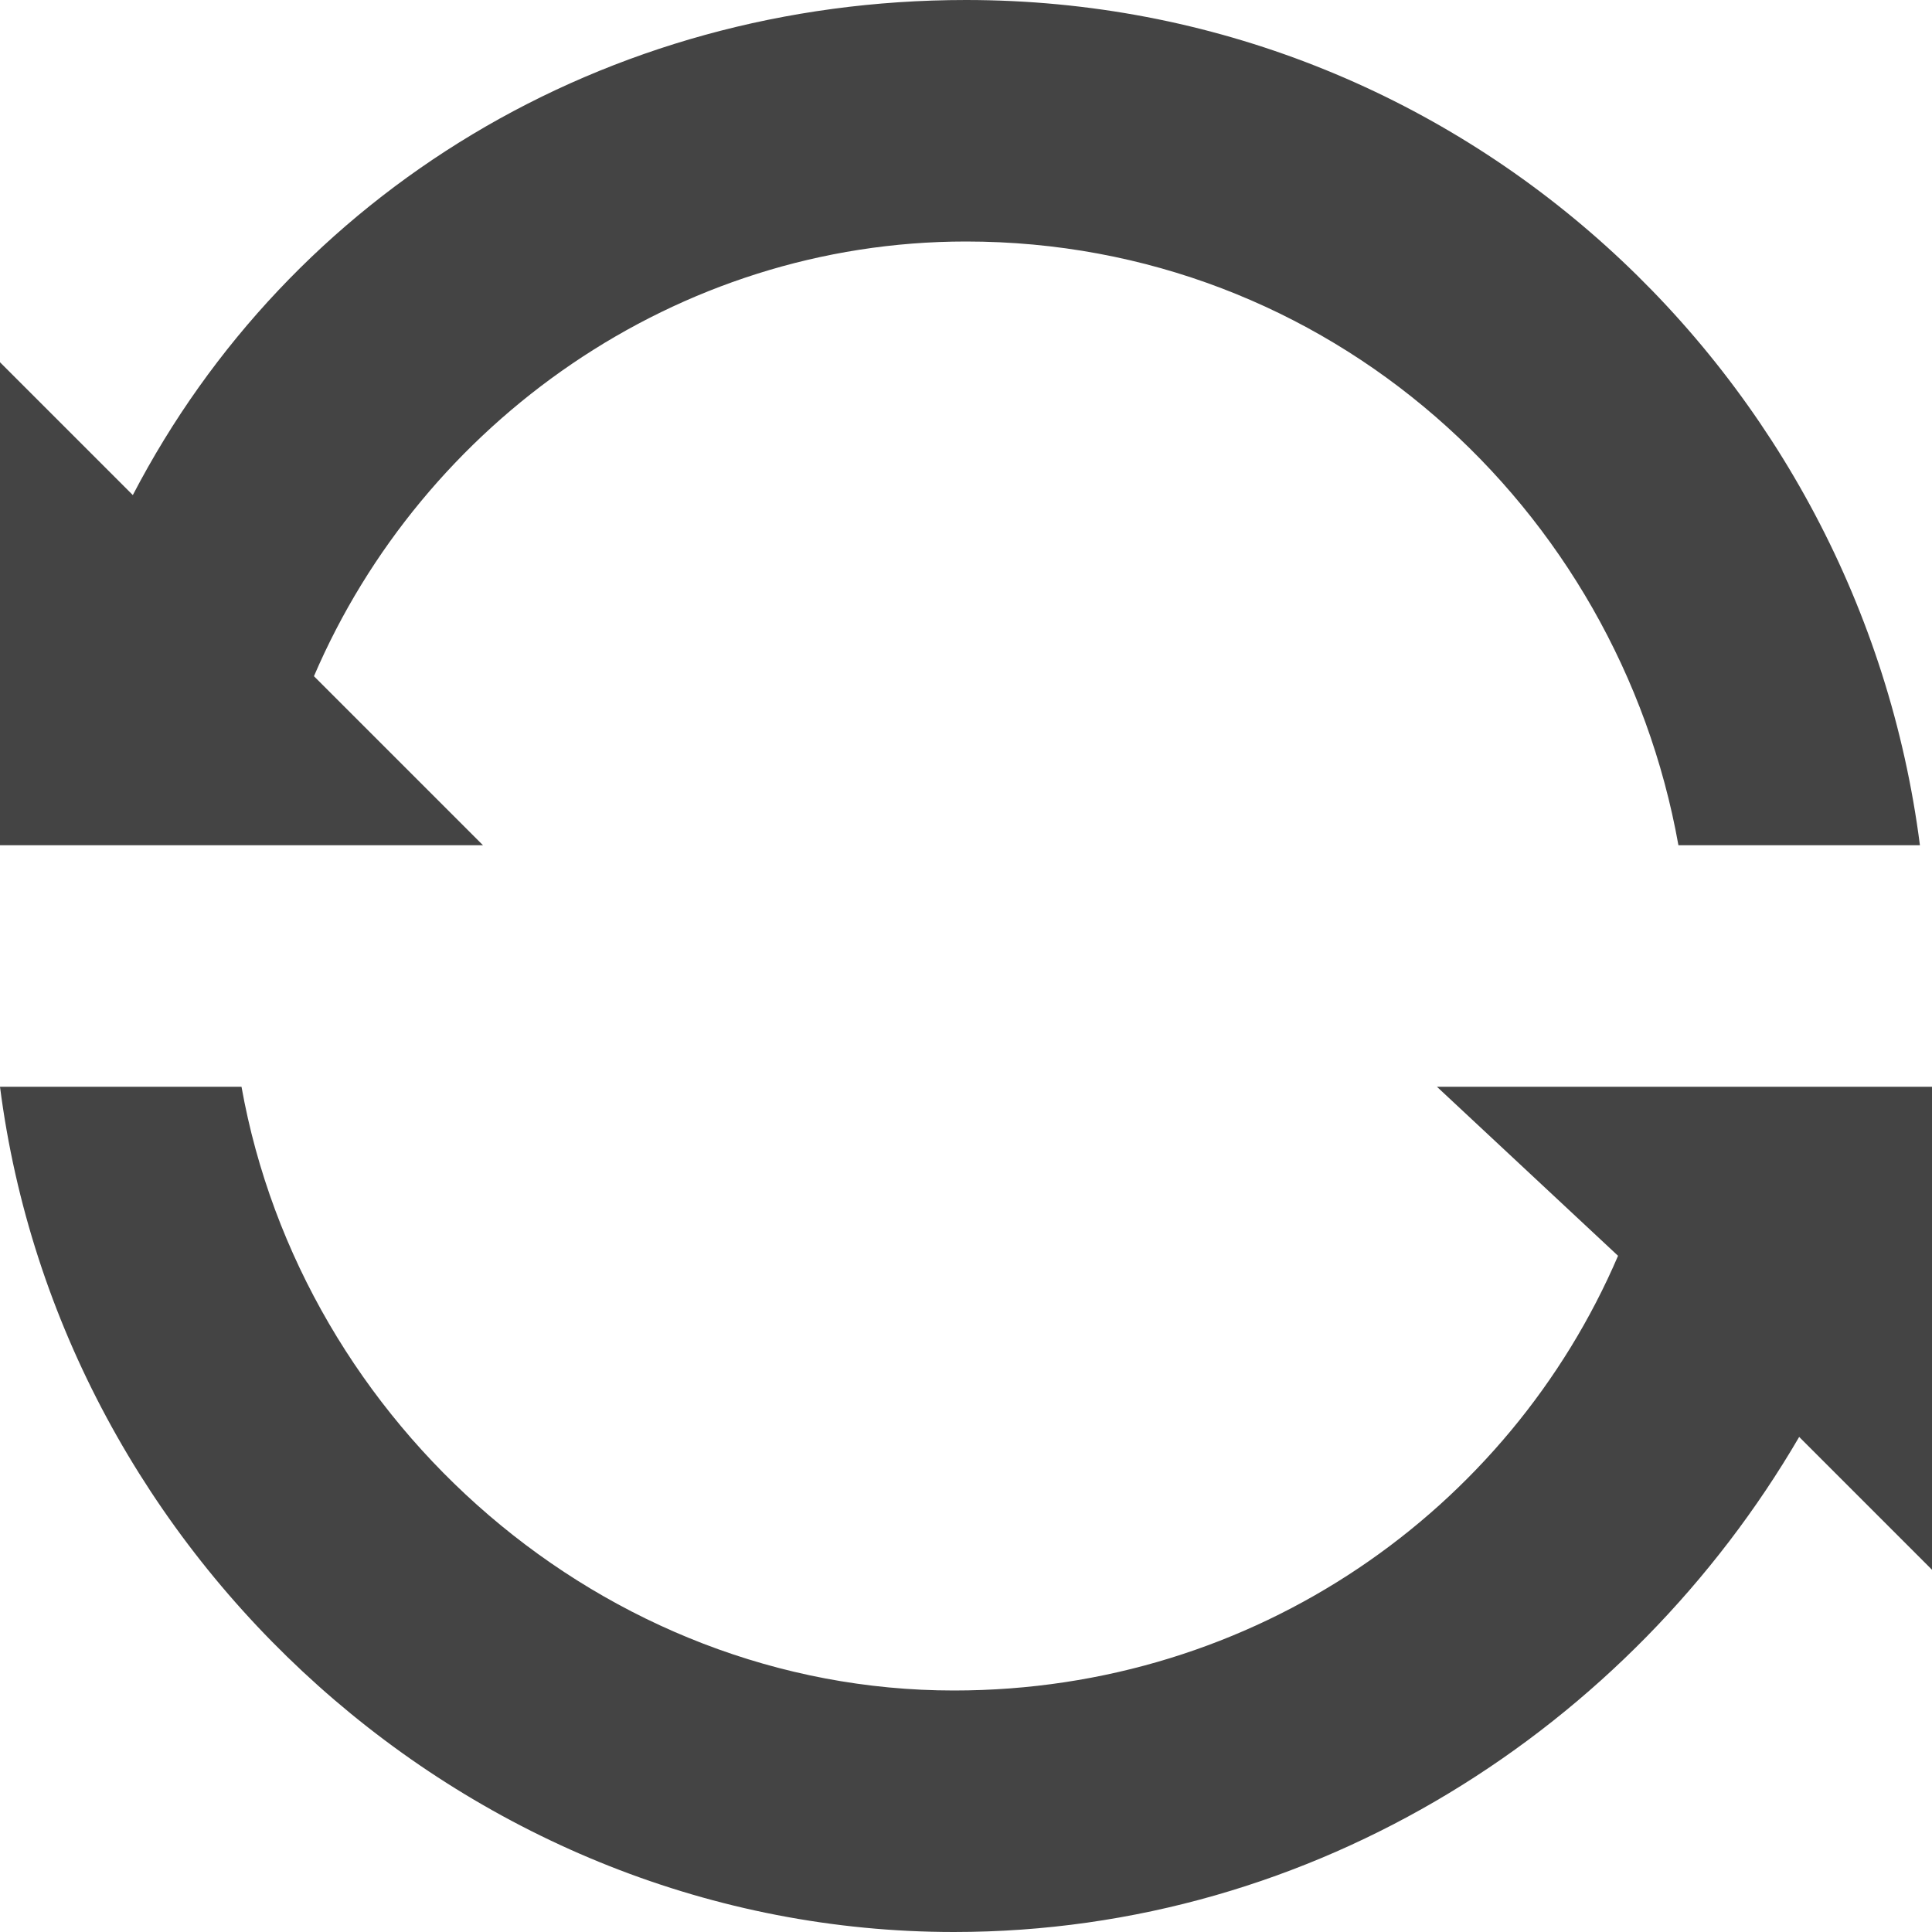
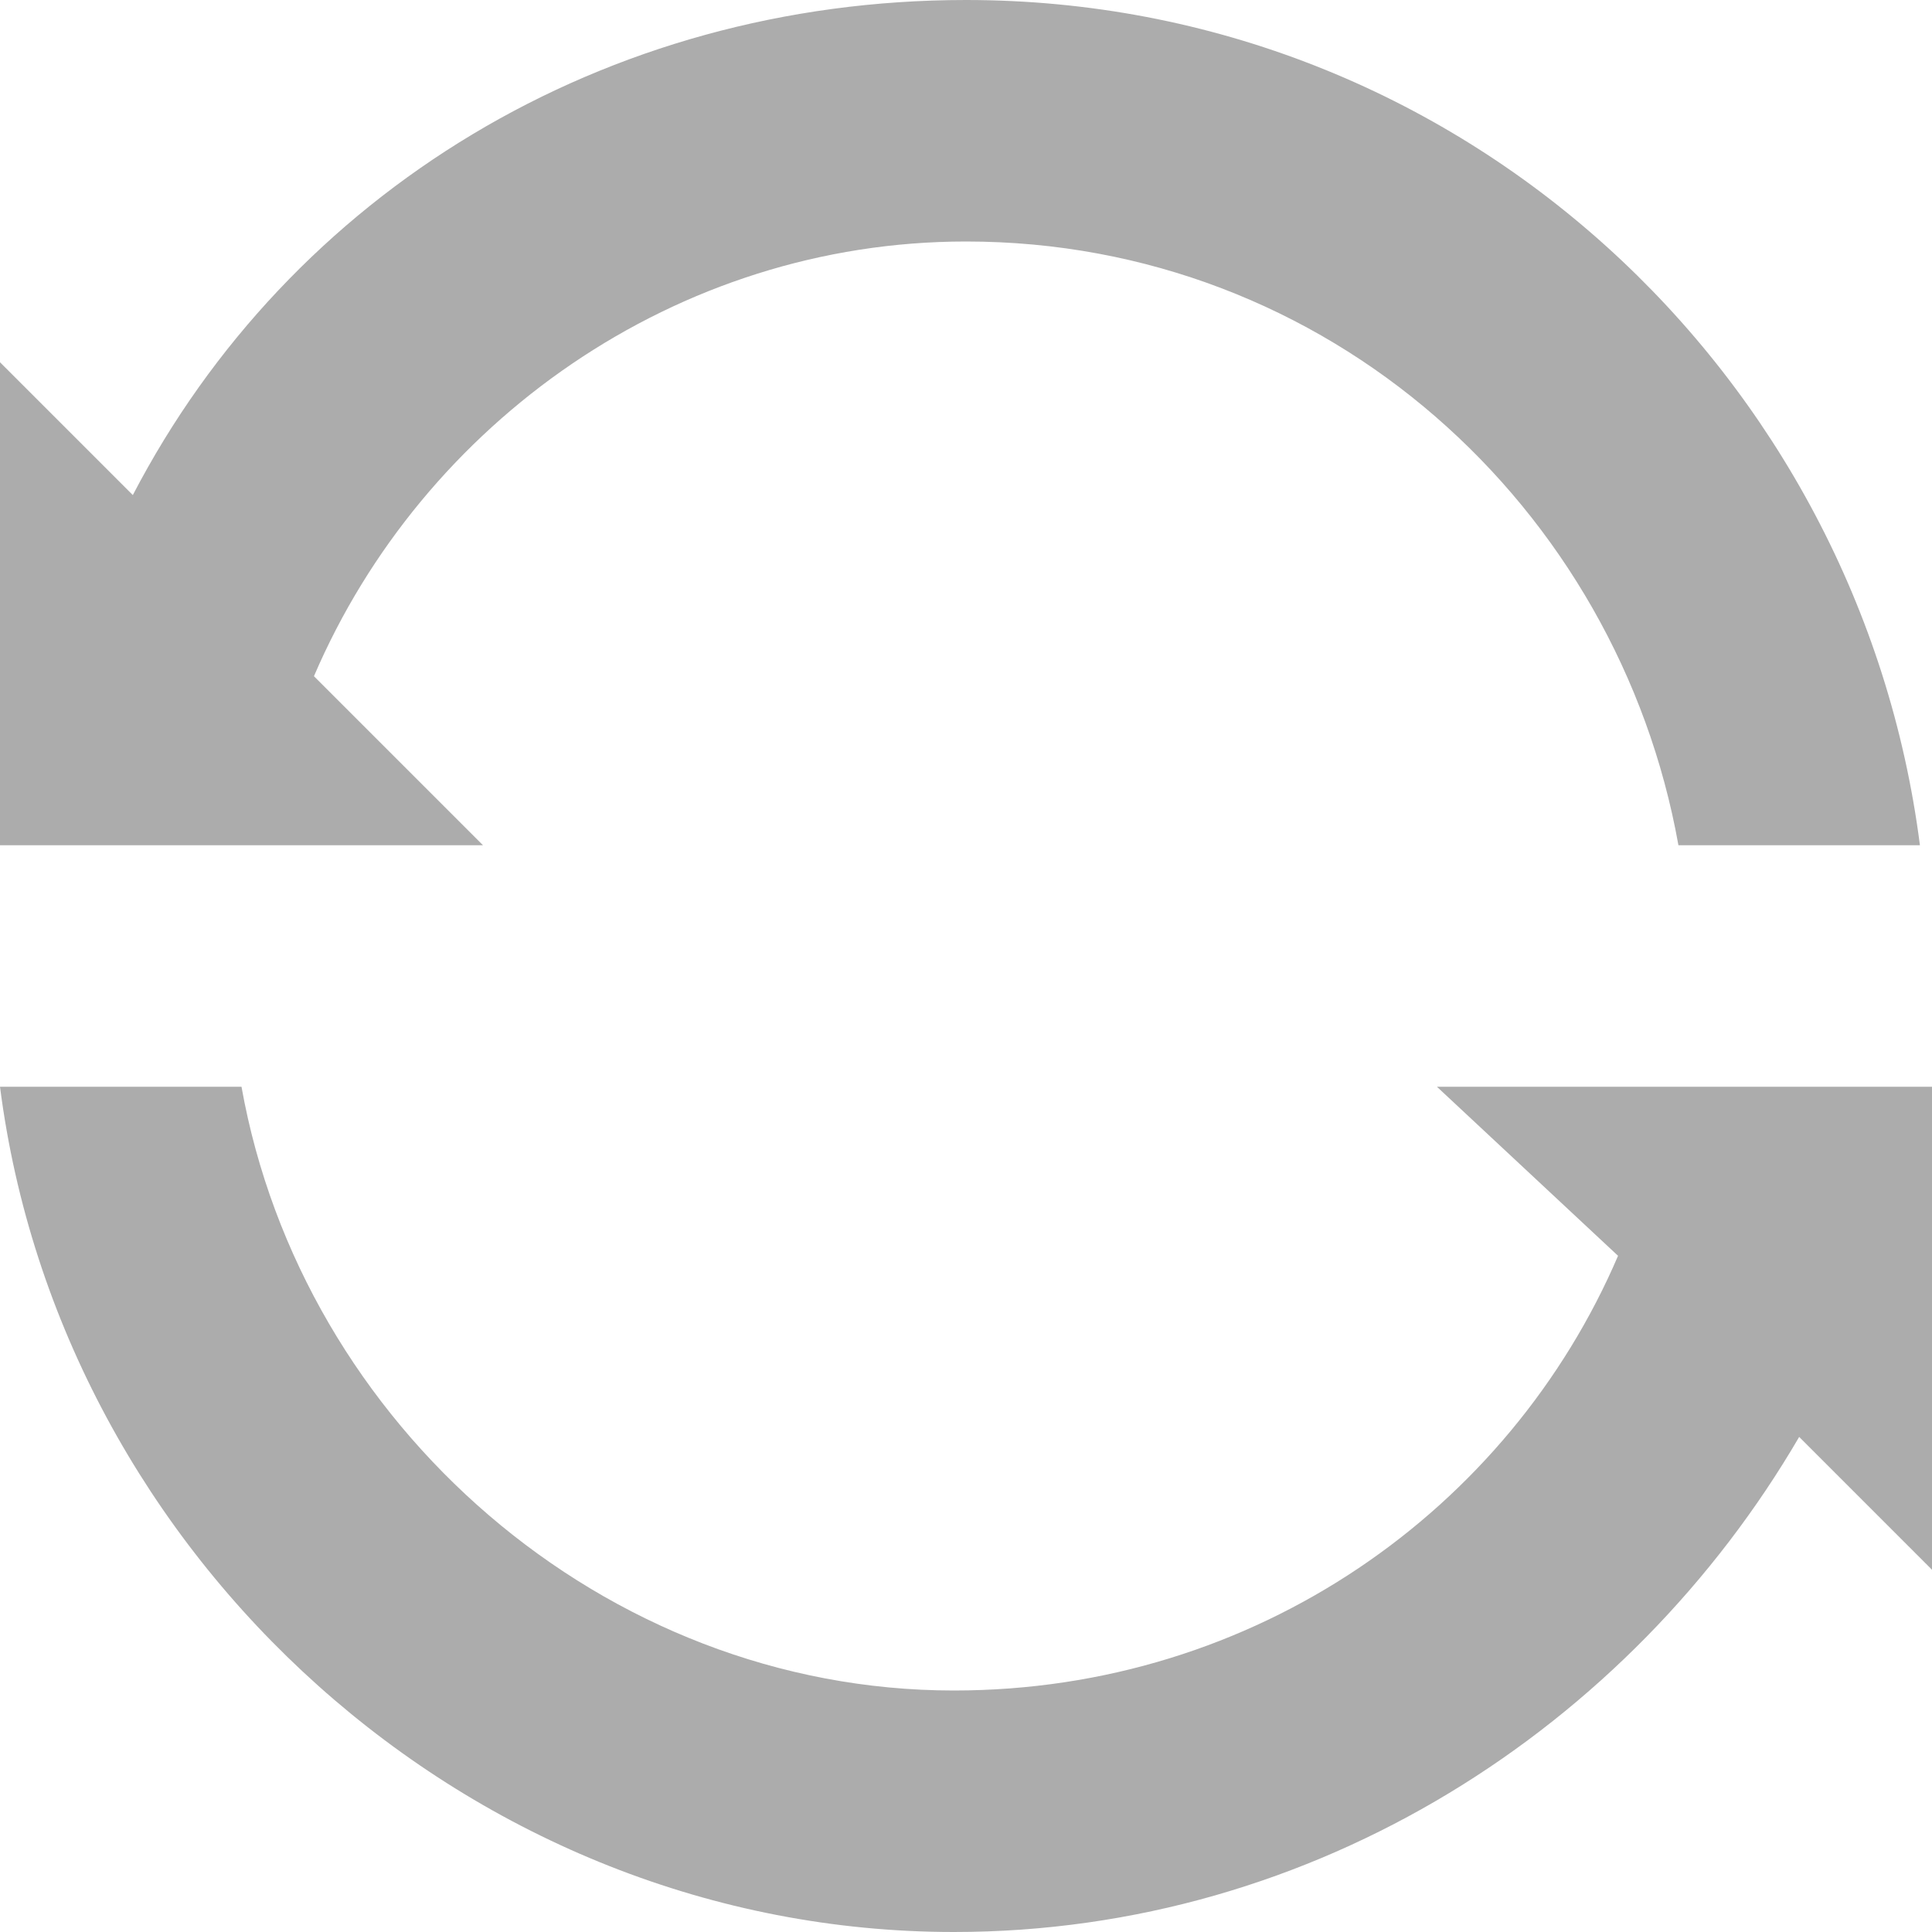
<svg xmlns="http://www.w3.org/2000/svg" width="800px" height="800px" viewBox="0 0 16 16" version="1.1">
-   <path fill="#444" d="M2.6 5.6c0.9-2.1 3-3.6 5.4-3.6 3 0 5.4 2.2 5.9 5h2c-0.5-3.9-3.8-7-7.9-7-3 0-5.6 1.6-6.9 4.1l-1.1-1.1v4h4l-1.4-1.4z" />
-   <path fill="#444" d="M16 9h-4.1l1.5 1.4c-0.9 2.1-3 3.6-5.5 3.6-2.9 0-5.4-2.2-5.9-5h-2c0.5 3.9 3.9 7 7.9 7 3 0 5.6-1.7 7-4.1l1.1 1.1v-4z" />
+   <path fill="#acacac" d="M2.6 5.6c0.9-2.1 3-3.6 5.4-3.6 3 0 5.4 2.2 5.9 5h2c-0.5-3.9-3.8-7-7.9-7-3 0-5.6 1.6-6.9 4.1l-1.1-1.1v4h4l-1.4-1.4z" />
+   <path fill="#acacac" d="M16 9h-4.1l1.5 1.4c-0.9 2.1-3 3.6-5.5 3.6-2.9 0-5.4-2.2-5.9-5h-2c0.5 3.9 3.9 7 7.9 7 3 0 5.6-1.7 7-4.1l1.1 1.1v-4z" />
</svg>
